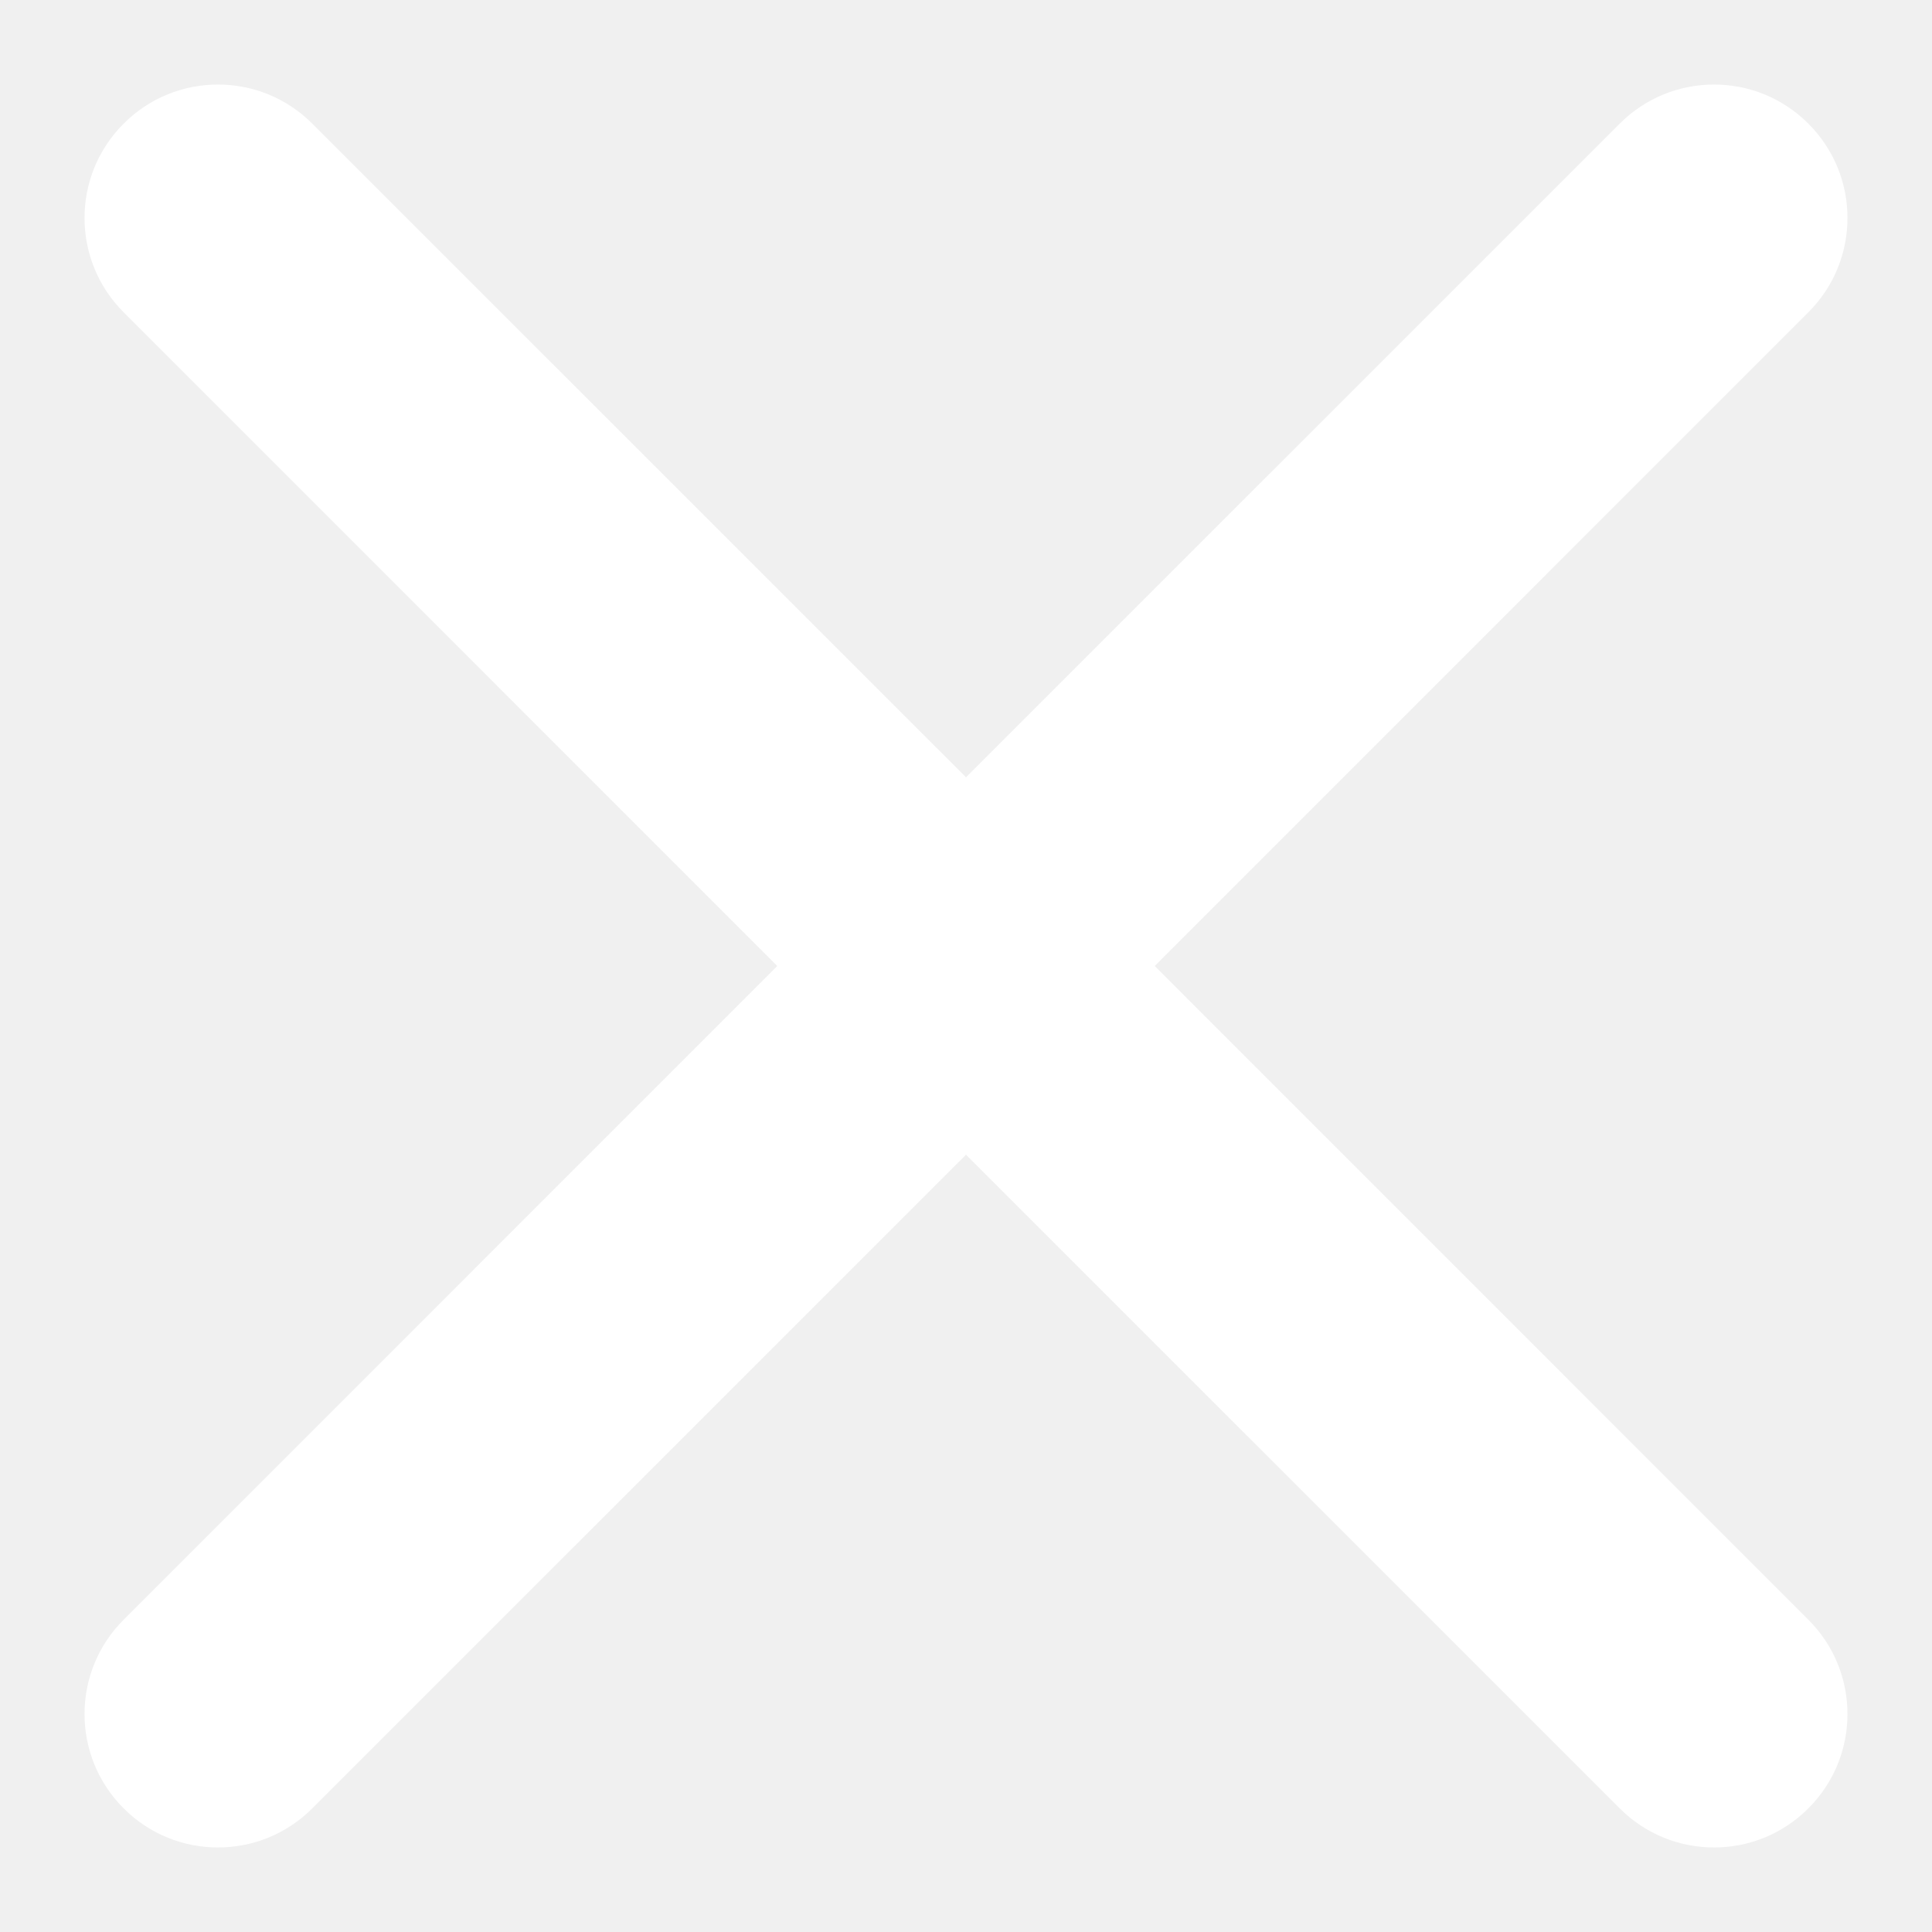
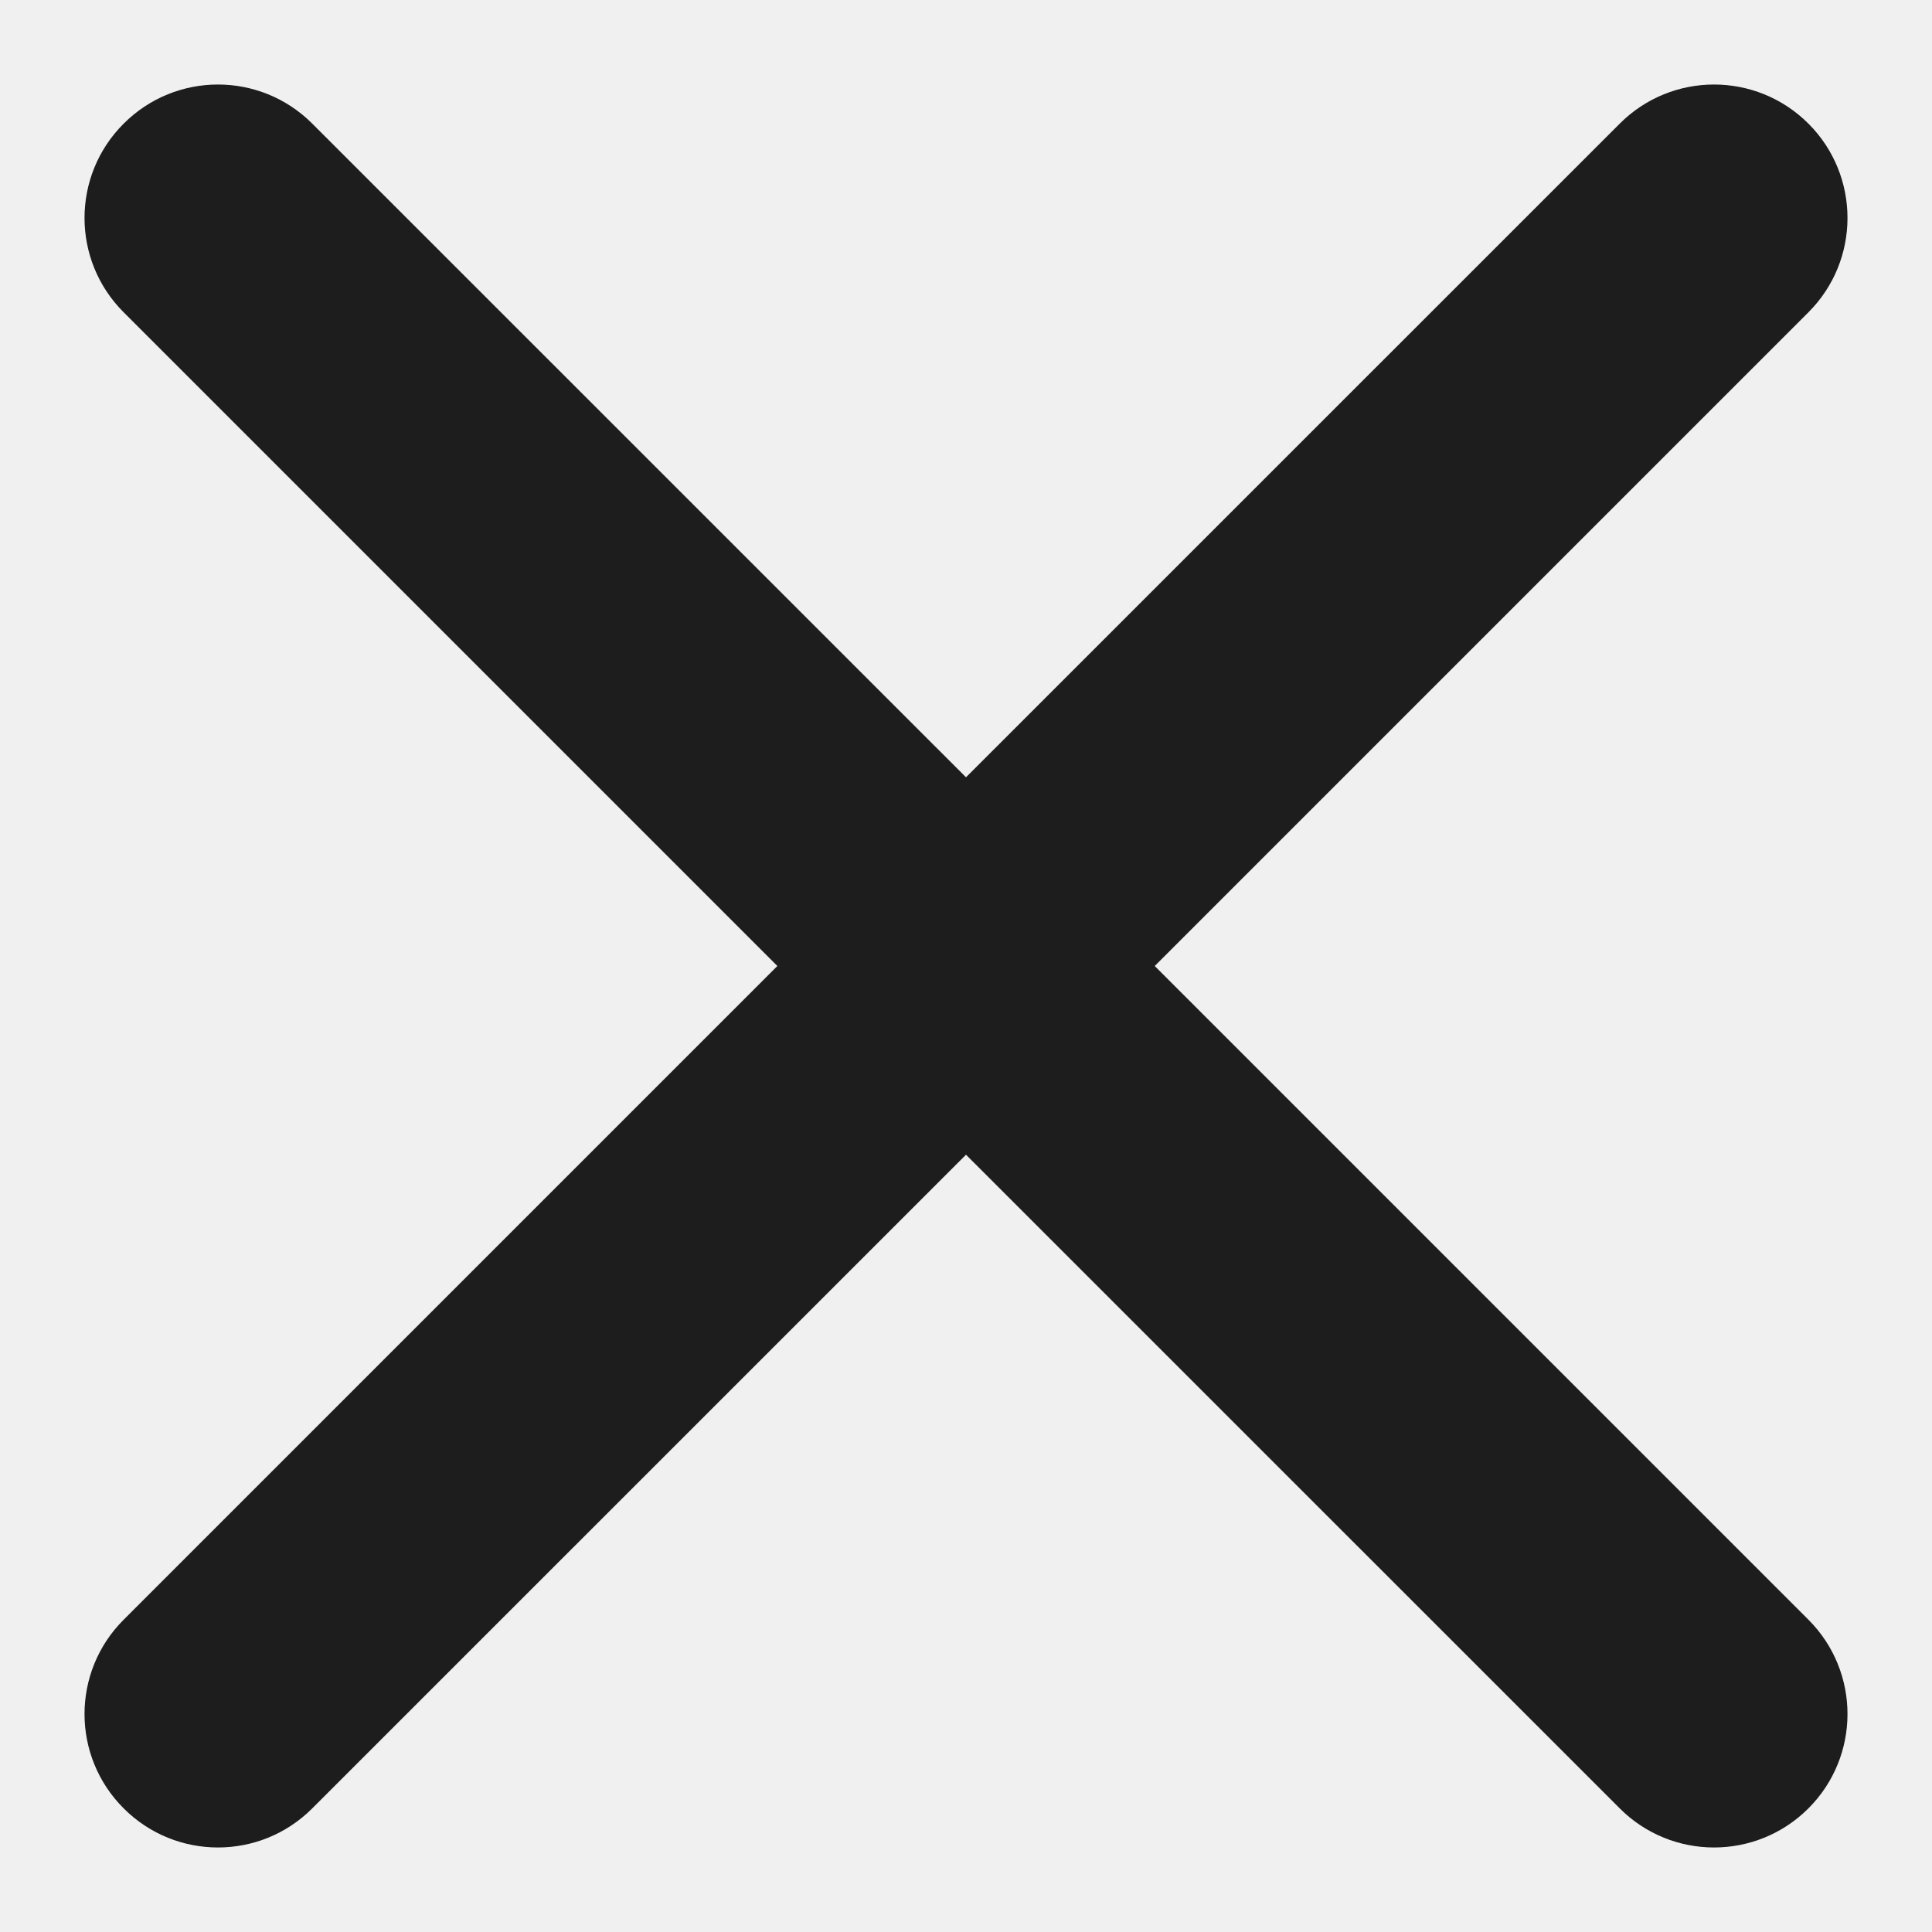
<svg xmlns="http://www.w3.org/2000/svg" width="22" height="22" viewBox="0 0 22 22" fill="none">
-   <path d="M20.592 3.556C21.186 2.963 21.186 2.001 20.592 1.408C19.999 0.814 19.037 0.814 18.444 1.408L11 8.851L3.556 1.408C2.963 0.814 2.001 0.814 1.408 1.408C0.814 2.001 0.814 2.963 1.408 3.556L8.851 11L1.408 18.444C0.814 19.037 0.814 19.999 1.408 20.592C2.001 21.186 2.963 21.186 3.556 20.592L11 13.149L18.444 20.592C19.037 21.186 19.999 21.186 20.592 20.592C21.186 19.999 21.186 19.037 20.592 18.444L13.149 11L20.592 3.556Z" fill="white" />
+   <path d="M20.593 3.556C21.186 2.963 21.186 2.001 20.593 1.408C19.999 0.814 19.037 0.814 18.444 1.408L11 8.851L3.556 1.408C2.963 0.814 2.001 0.814 1.408 1.408C0.814 2.001 0.814 2.963 1.408 3.556L8.852 11L1.408 18.444C0.814 19.037 0.814 19.999 1.408 20.592C2.001 21.186 2.963 21.186 3.556 20.592L11 13.149L18.444 20.592C19.037 21.186 19.999 21.186 20.593 20.592C21.186 19.999 21.186 19.037 20.593 18.444L13.149 11L20.593 3.556Z" fill="#1D1D1D" />
</svg>
